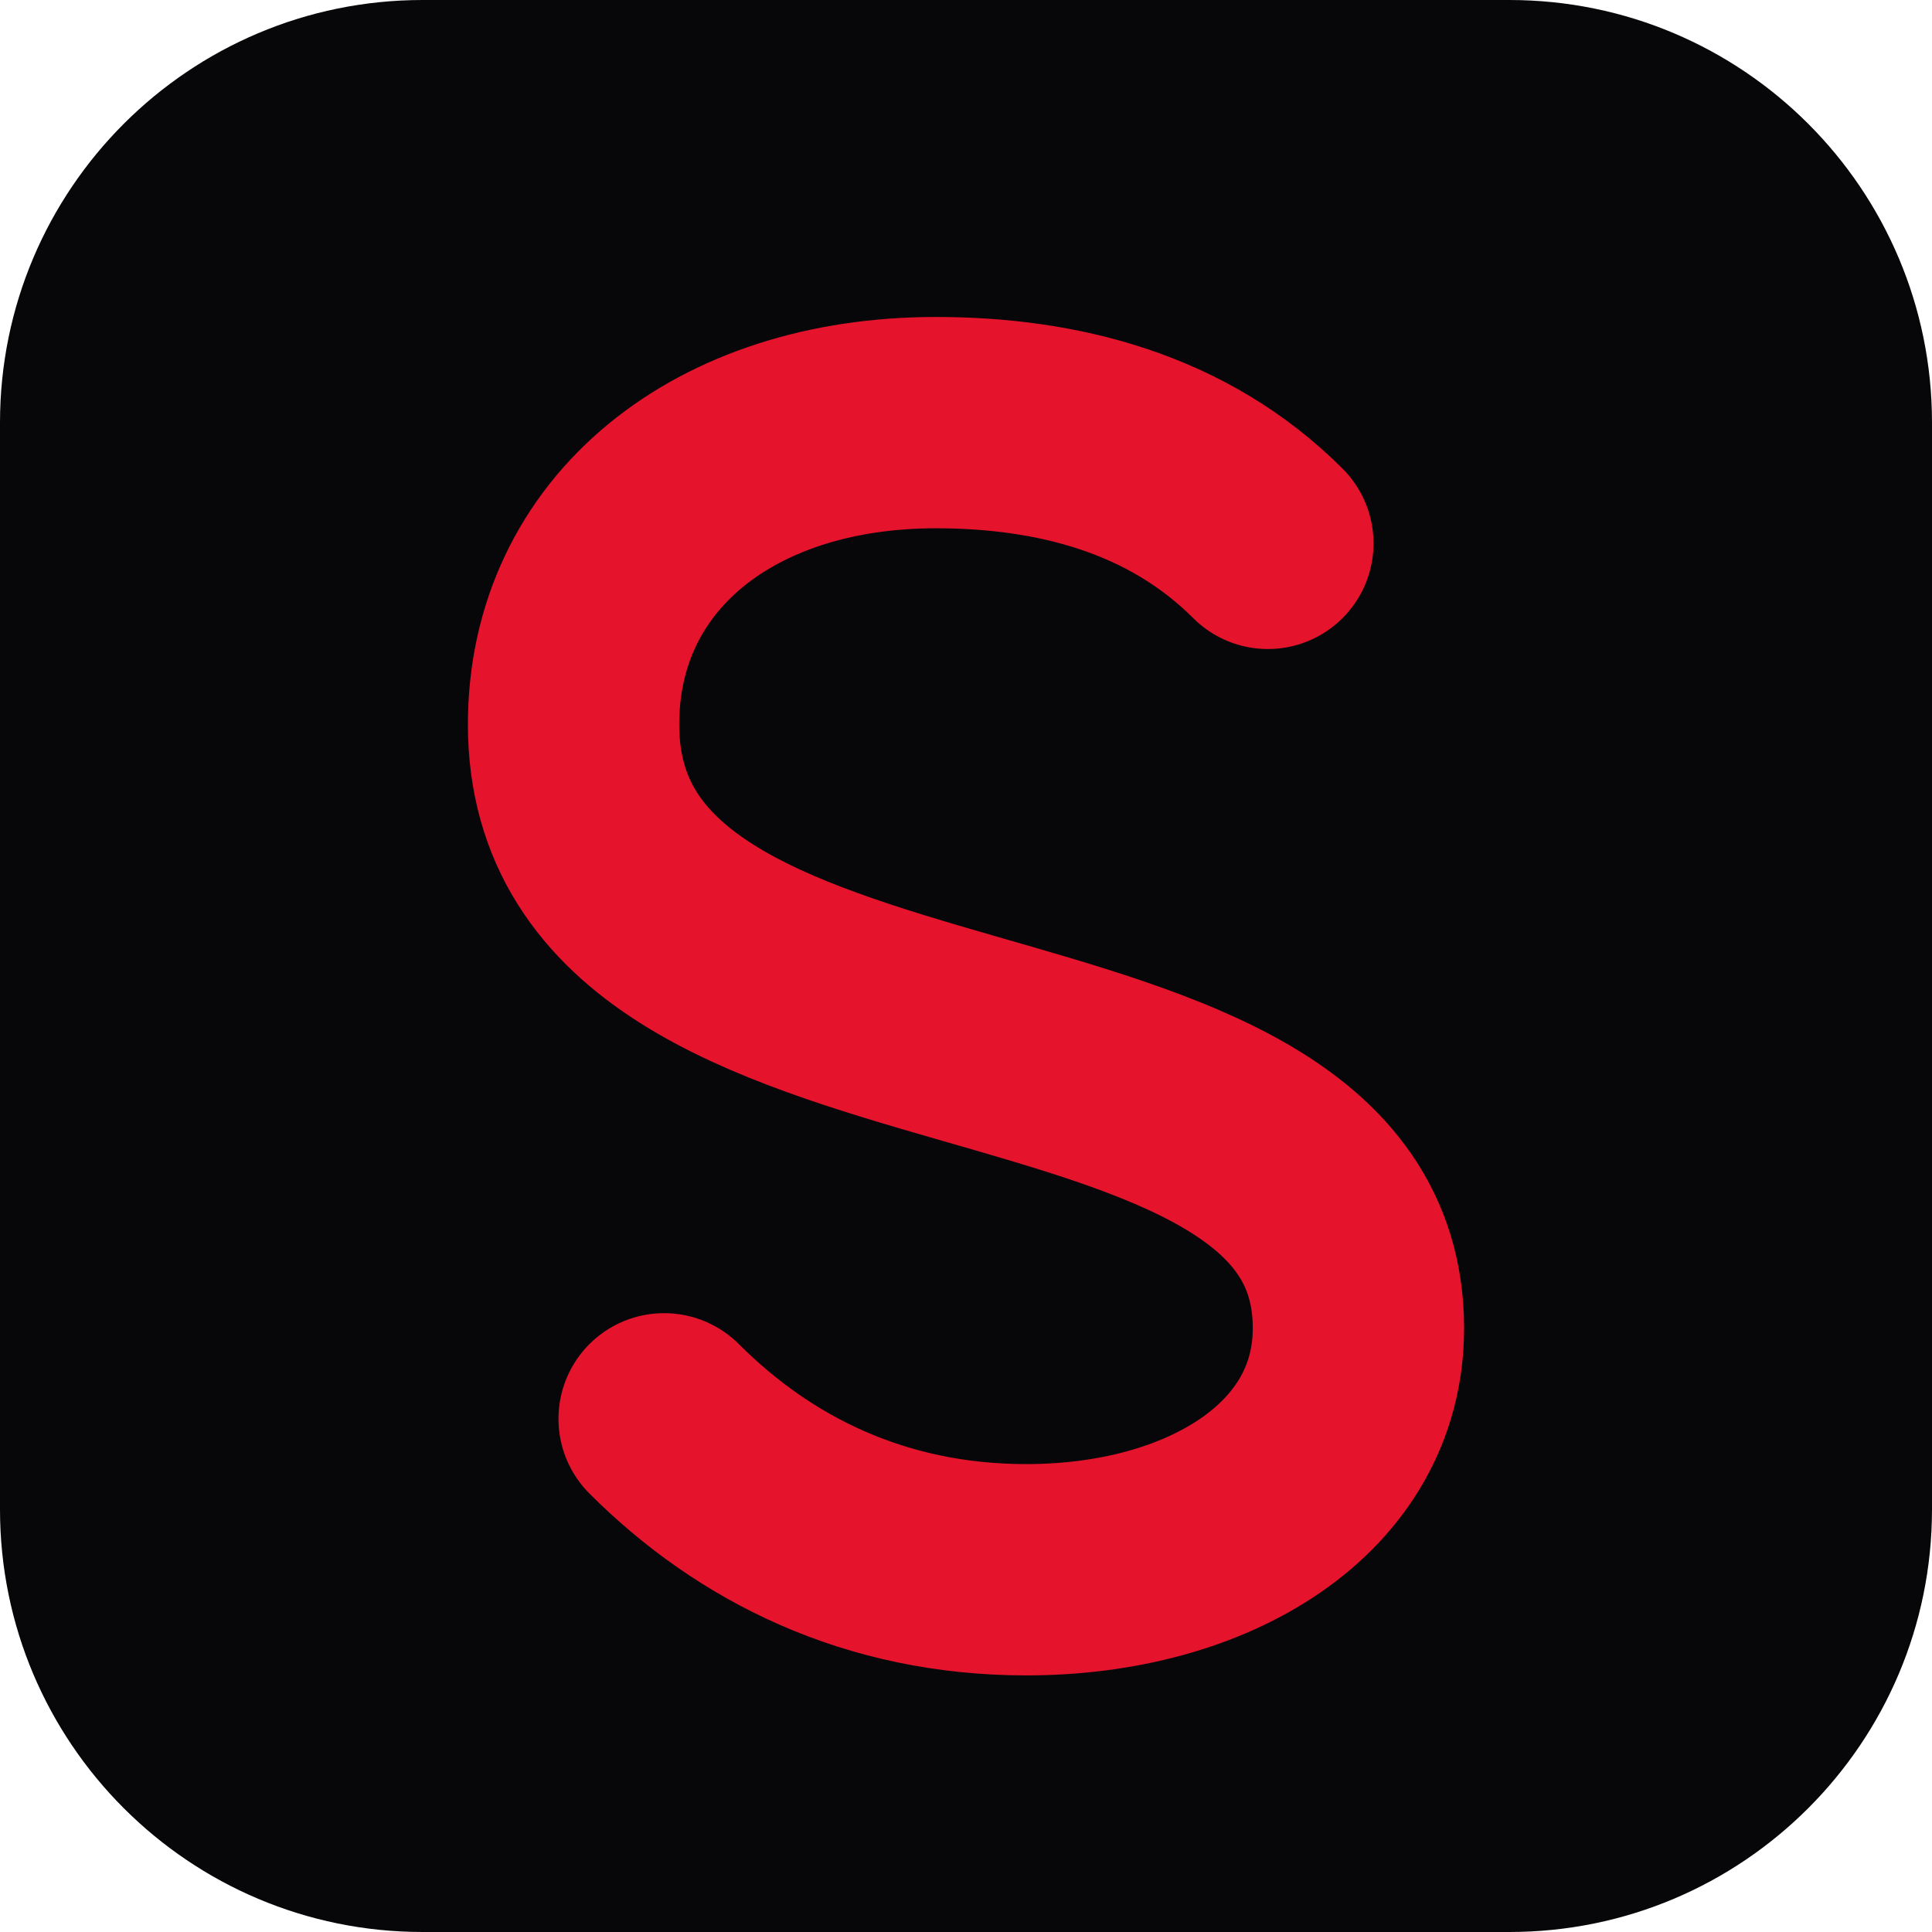
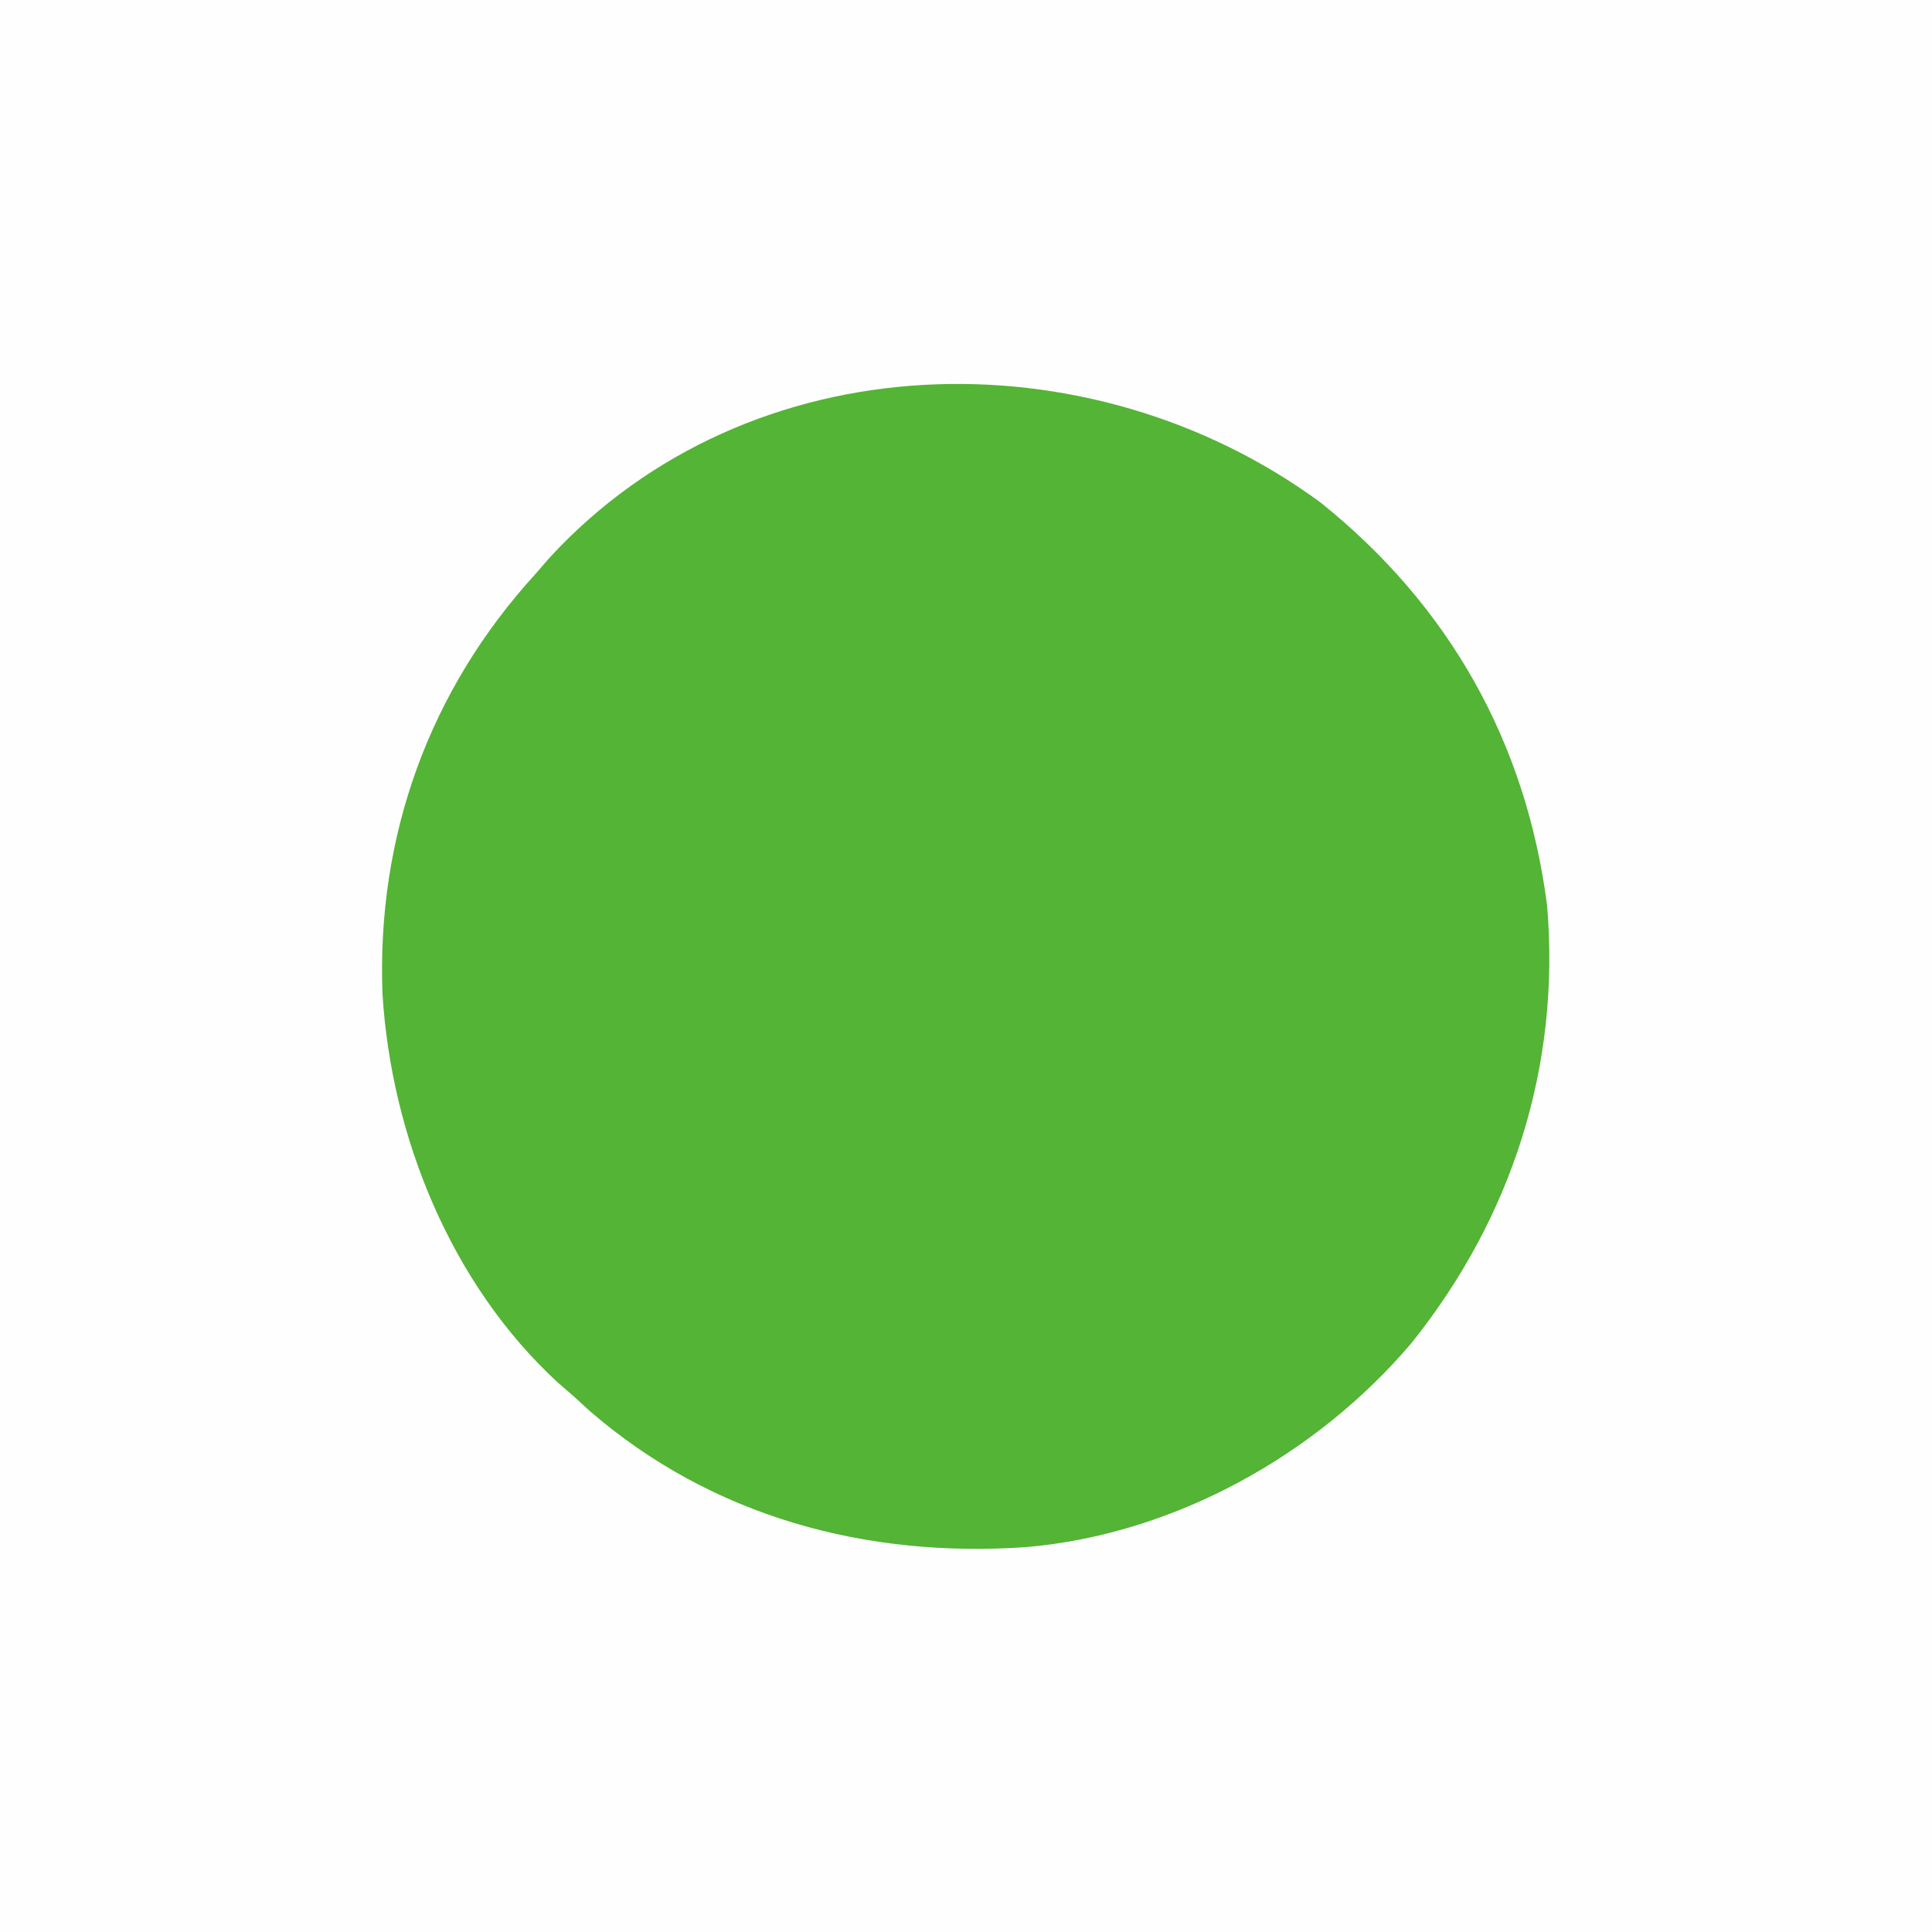
- <svg xmlns="http://www.w3.org/2000/svg" viewBox="0 0 64 64">
-   <rect width="64" height="64" rx="14" fill="#07070a" />
-   <path d="M42 18c-3-3-7-4-11-4-7 0-12 4-12 10 0 13 26 8 26 20 0 5-5 8-11 8-5 0-9-2-12-5" fill="none" stroke="#e5132b" stroke-width="7" stroke-linecap="round" />
+ <svg xmlns="http://www.w3.org/2000/svg" version="1.1" width="256" height="256">
+   <path d="M0,0C85.33,0,170.67,0,256,0c0,85.33,0,170.67,0,256c-85.33,0-170.67,0-256,0C0,170.67,0,85.33,0,0Z" fill="#FEFEFE" />
+   <path d="M175,66.6c17,13.63,27.22,31.72,30,53.4c1.8,21.34-4.69,41.4-18,58c-12.62,14.84-31.41,25.3-51,27c-21.17,1.47-41.59-3.97-57.84-18.02c-.71-.66-1.43-1.31-2.16-1.98c-.34-.3-.34-.3-2.07-1.79c-14.15-13.02-22.08-32.56-23.25-51.53C49.9,110.81,56.85,91.47,71,76c.59-.68,1.18-1.36,1.79-2.07C99.34,45.07,144.4,44.09,175,66.6Z" fill="#54B435" />
</svg>
